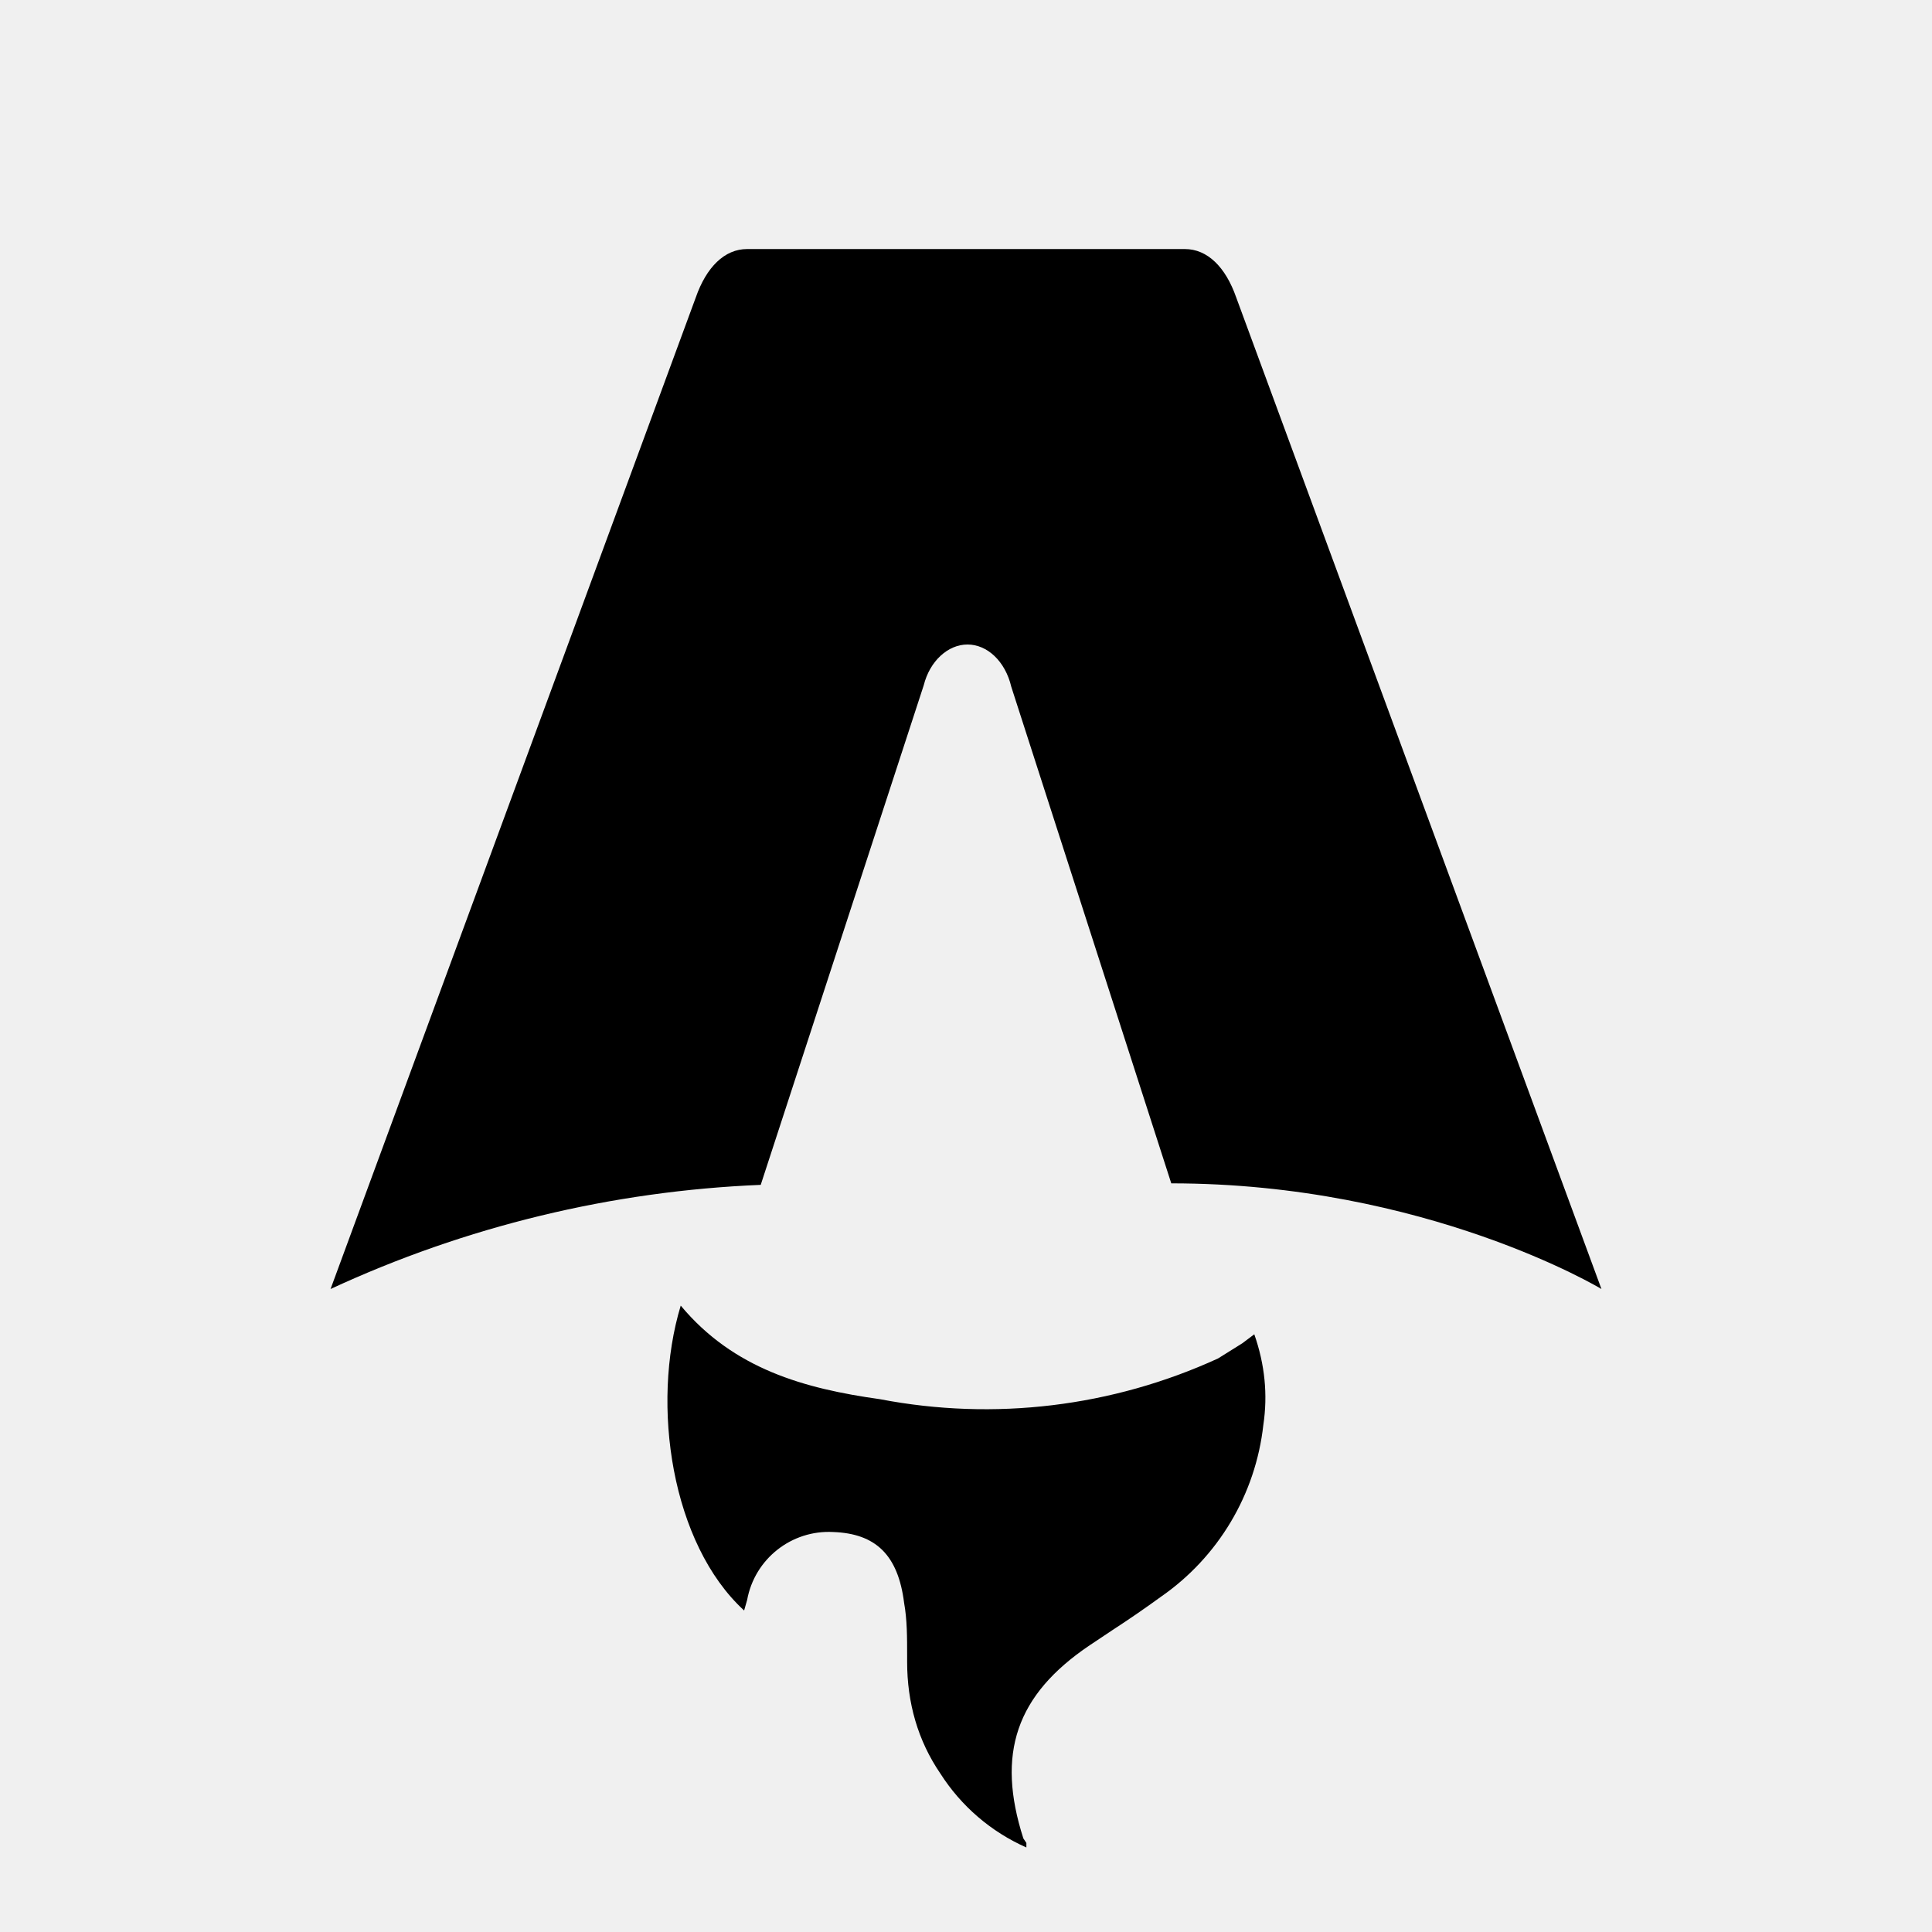
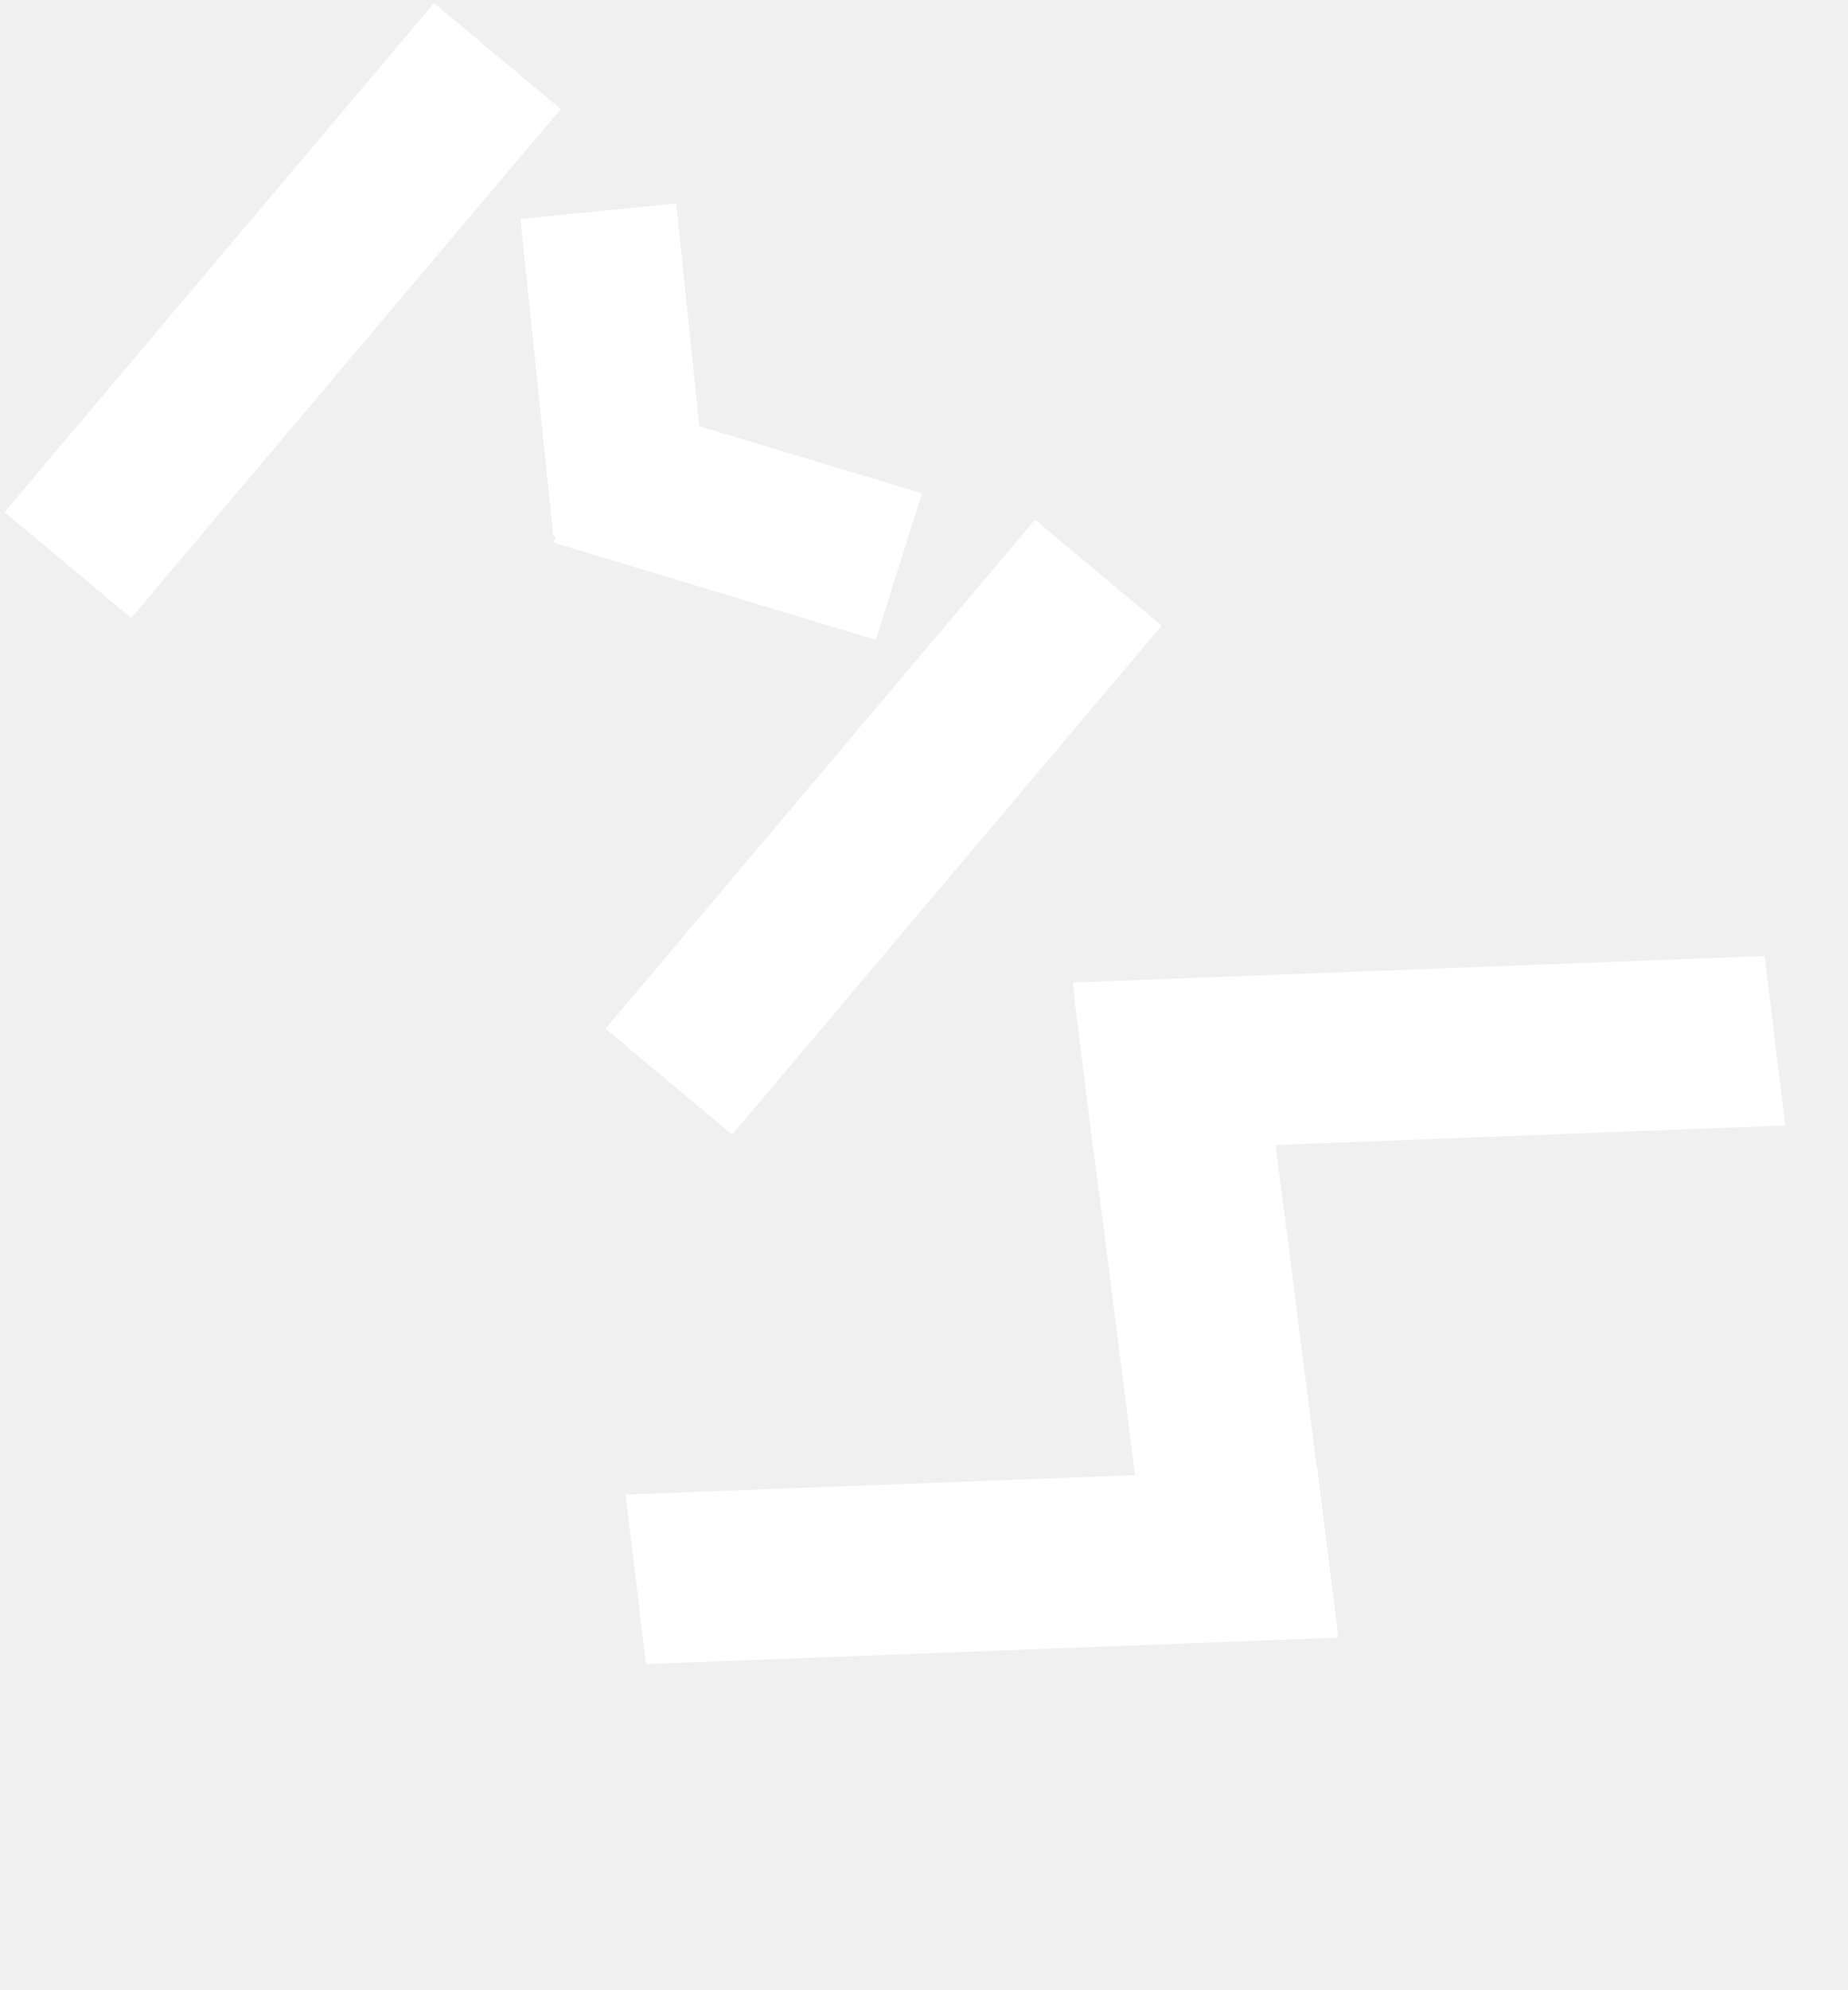
- <svg xmlns="http://www.w3.org/2000/svg" fill="none" viewBox="0 0 128 128">
-   <path d="M50.4 78.5a75.1 75.1 0 0 0-28.5 6.9l24.2-65.7c.7-2 1.9-3.2 3.4-3.2h29c1.5 0 2.7 1.2 3.4 3.2l24.2 65.7s-11.6-7-28.5-7L67 45.5c-.4-1.7-1.6-2.8-2.9-2.8-1.3 0-2.5 1.1-2.9 2.7L50.4 78.5Zm-1.1 28.2Zm-4.2-20.2c-2 6.6-.6 15.8 4.2 20.2a17.5 17.5 0 0 1 .2-.7 5.5 5.5 0 0 1 5.7-4.5c2.8.1 4.3 1.5 4.7 4.7.2 1.1.2 2.3.2 3.5v.4c0 2.7.7 5.2 2.2 7.4a13 13 0 0 0 5.7 4.9v-.3l-.2-.3c-1.8-5.6-.5-9.5 4.4-12.8l1.5-1a73 73 0 0 0 3.2-2.2 16 16 0 0 0 6.8-11.4c.3-2 .1-4-.6-6l-.8.6-1.6 1a37 37 0 0 1-22.4 2.7c-5-.7-9.7-2-13.2-6.2Z" />
-   <style>
-         path { fill: #000; }
-         @media (prefers-color-scheme: dark) {
-             path { fill: #FFF; }
-         }
-     </style>
+ <svg xmlns="http://www.w3.org/2000/svg" width="91" height="98" viewBox="0 0 91 98" fill="none">
+   <rect width="34.097" height="8.405" transform="matrix(0.99927 -0.0382094 0.120129 0.992758 52.8459 48.384)" fill="white" />
+   <rect width="34.097" height="8.405" transform="matrix(0.99927 -0.0382094 0.120129 0.992758 30.8124 73.6041)" fill="white" />
+   <rect width="32.011" height="8.953" transform="matrix(-0.126569 -0.991958 0.999035 -0.0439239 56.9559 80.8342)" fill="white" />
+   <rect width="8.131" height="32.8" transform="matrix(0.767174 0.641439 -0.644976 0.764203 21.3779 0.1539)" fill="white" />
+   <rect width="8.131" height="32.8" transform="matrix(0.767174 0.641439 -0.644976 0.764203 50.9792 25.5942)" fill="white" />
+   <rect width="7.711" height="15.707" transform="matrix(0.995248 -0.0984353 0.102997 0.994573 25.6344 10.7823)" fill="white" />
+   <rect width="7.579" height="16.545" transform="matrix(0.299468 -0.951962 0.959292 0.289369 27.2687 26.7229)" fill="white" />
</svg>
